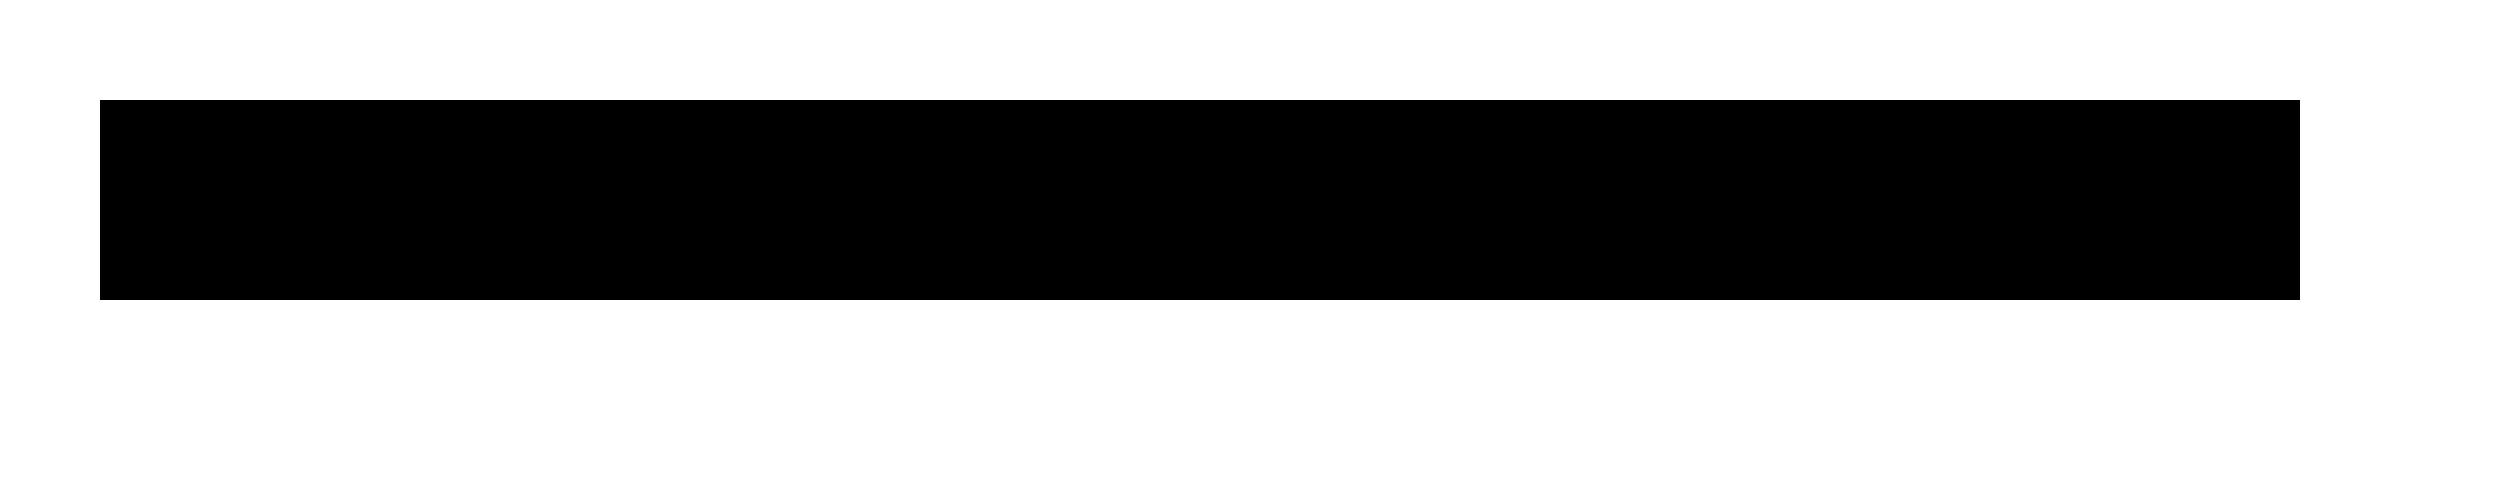
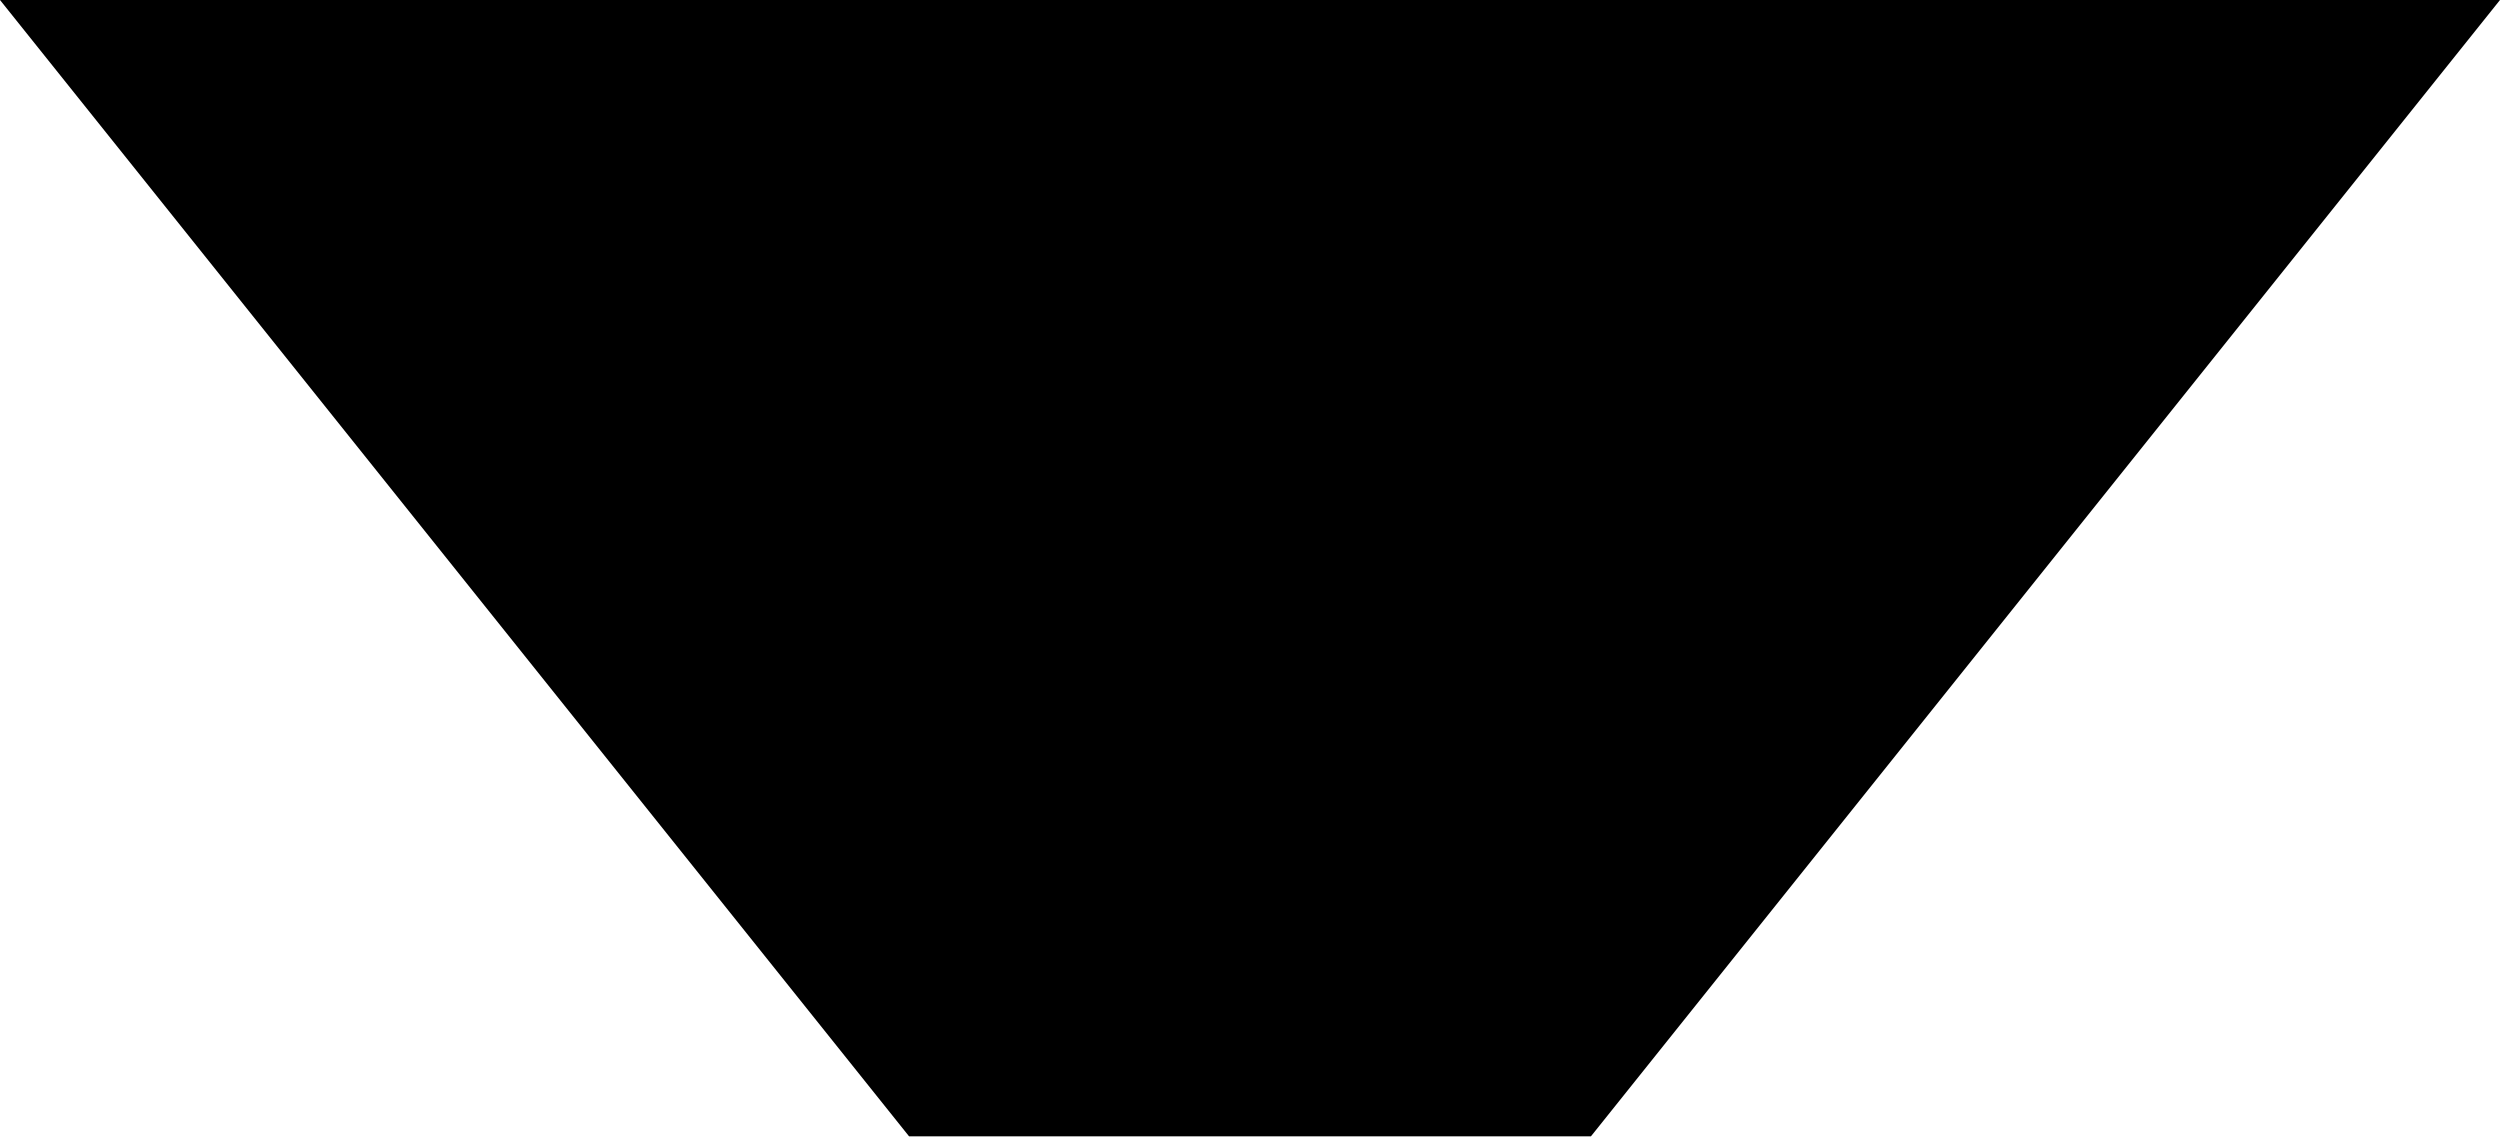
- <svg xmlns="http://www.w3.org/2000/svg" version="1.1" width="25px" height="5px">
-   <g transform="matrix(1 0 0 1 -334 -73 )">
-     <path d="M 335 75  L 357 75  " stroke-width="2" stroke="#000000" fill="none" />
+ <svg xmlns="http://www.w3.org/2000/svg" version="1.1" width="22px" height="10px">
+   <g transform="matrix(1 0 0 1 -335 -74 )">
+     <path d="M 22 0  L 14 10  L 8 10  L 0 0  L 22 0  Z " fill-rule="nonzero" fill="#000000" stroke="none" transform="matrix(1 0 0 1 335 74 )" />
  </g>
</svg>
